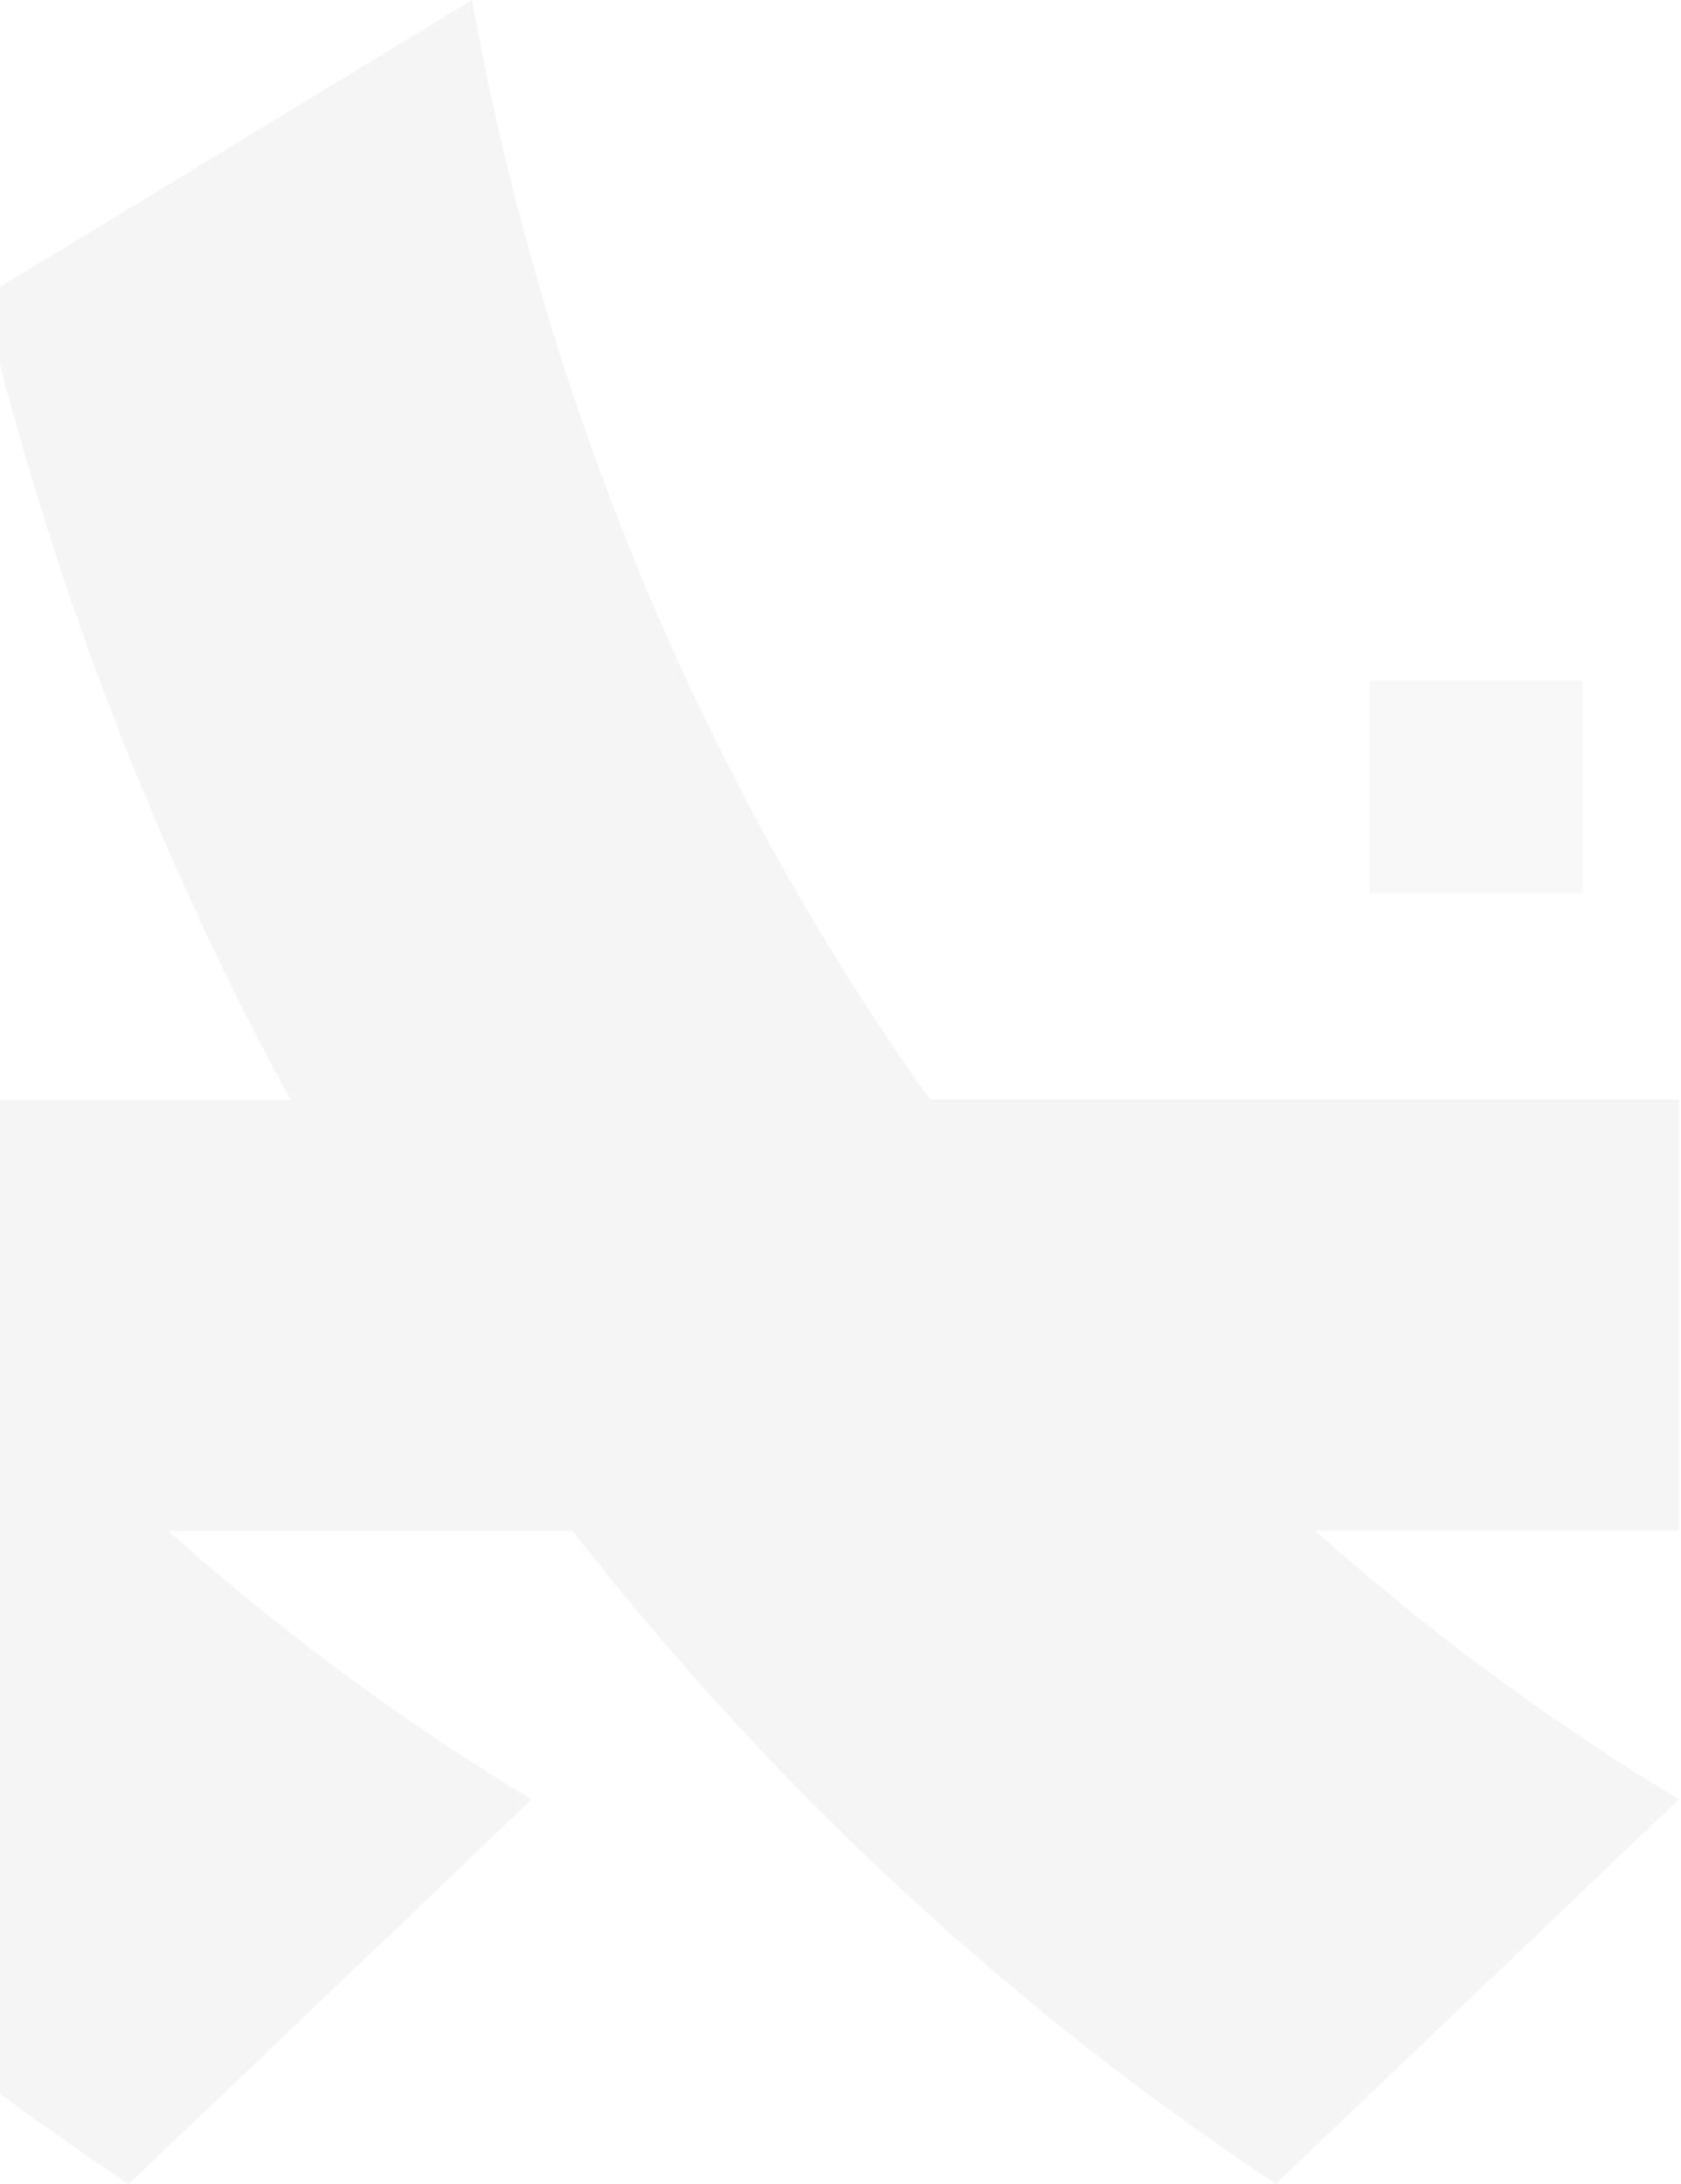
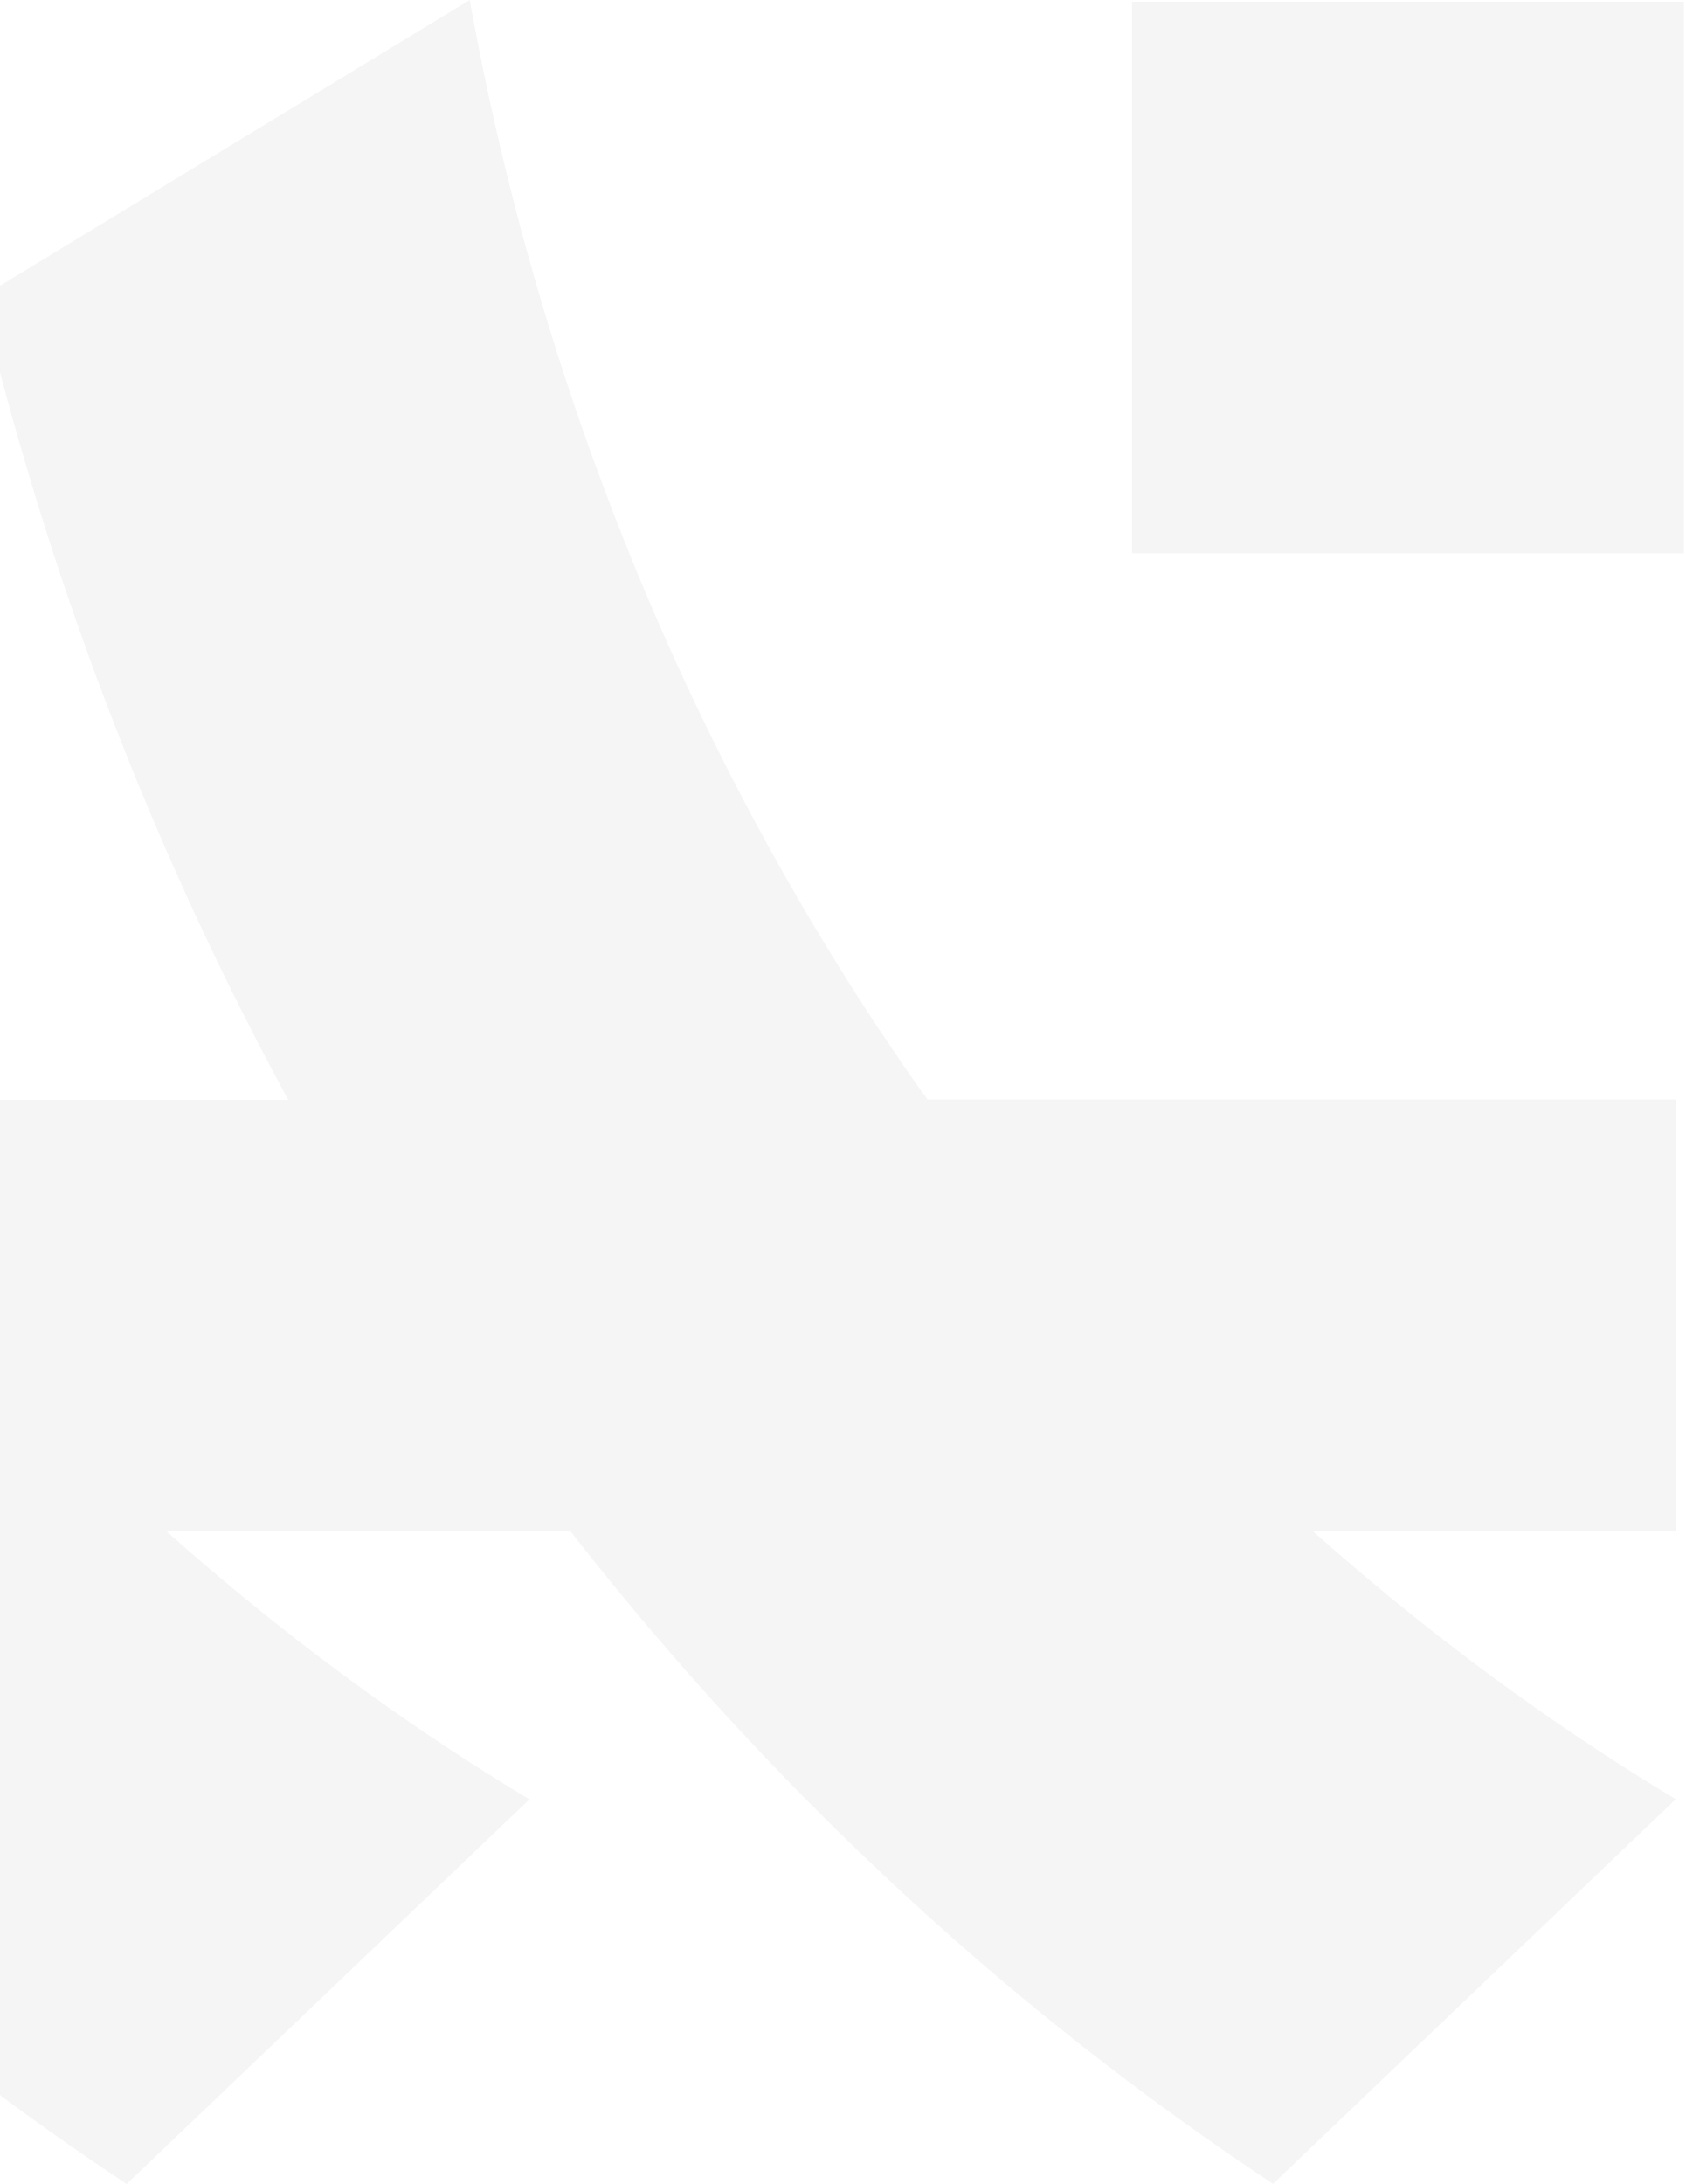
- <svg xmlns="http://www.w3.org/2000/svg" width="748" height="972" viewBox="0 0 748 972" fill="none">
-   <g opacity="0.06">
-     <path d="M704.212 303.006H609.467V397.69H704.212V303.006Z" fill="#828282" />
+ <svg xmlns="http://www.w3.org/2000/svg" width="750" height="972" viewBox="0 0 750 972" fill="none">
+   <g opacity="0.08">
+     <path d="M392.38 459.877C271.449 277.516 227.046 99.94 209.053 0C136.618 44.066 64.106 88.132 -8.406 132.275C12.367 219.173 51.596 348.361 128.278 489.511H-97.444C-104.317 479.865 -111.113 470.064 -117.831 459.877C-238.762 277.516 -283.165 99.94 -301.158 0C-373.67 44.066 -446.105 88.132 -518.617 132.275C-491.898 244.331 -434.522 426.692 -305.56 614.455C-177.833 800.366 -34.662 911.805 56.384 972C116.154 914.969 175.847 857.938 235.618 800.829C194.072 775.825 136.618 737.238 73.913 681.365H253.765C367.823 827.686 487.132 919.368 566.595 971.923C626.365 914.892 686.058 857.861 745.829 800.752C704.283 775.748 646.829 737.161 584.124 681.288H745.829V489.357H412.767C405.894 479.71 399.098 469.909 392.38 459.723V459.877Z" fill="#828282" />
+     <path d="M749.452 0.774H503.807V246.263H749.452V0.774Z" fill="#828282" />
  </g>
-   <path opacity="0.08" d="M393.481 459.877C272.486 277.516 228.059 99.94 210.057 0C137.583 44.066 65.033 88.132 -7.518 132.275C13.266 219.173 52.516 348.361 129.239 489.512H-96.603C-103.48 479.865 -110.279 470.064 -117.001 459.877C-237.996 277.516 -282.423 99.94 -300.425 0C-372.976 44.066 -445.449 88.132 -518 132.275C-491.267 244.331 -433.86 426.692 -304.829 614.455C-177.035 800.366 -33.788 911.805 57.306 972C117.108 914.969 176.833 857.938 236.636 800.829C195.068 775.825 137.583 737.239 74.845 681.365H254.793C368.911 827.686 488.284 919.368 567.788 971.923C627.59 914.892 687.315 857.86 747.117 800.752C705.55 775.748 648.065 737.161 585.327 681.288H747.117V489.357H413.879C407.002 479.711 400.203 469.909 393.481 459.722V459.877Z" fill="#828282" />
</svg>
